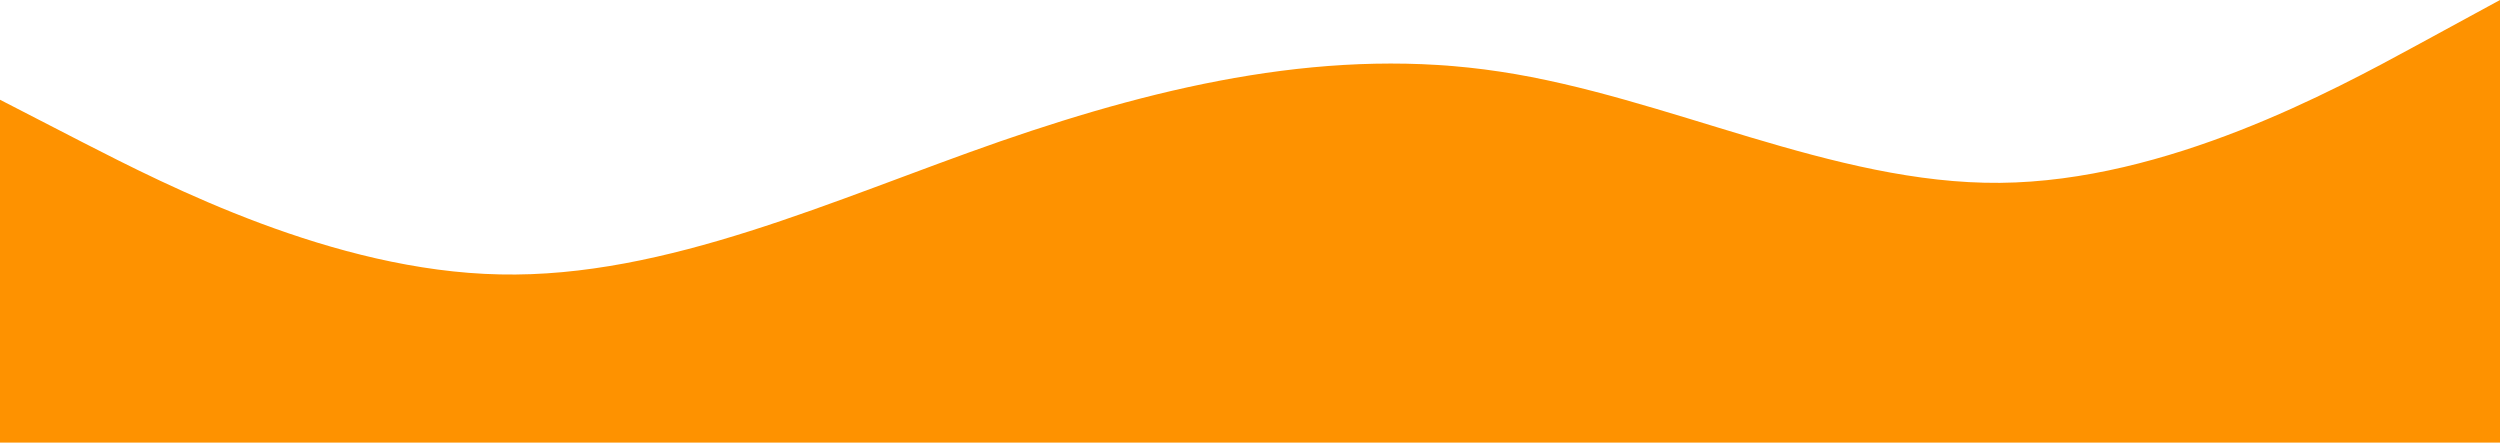
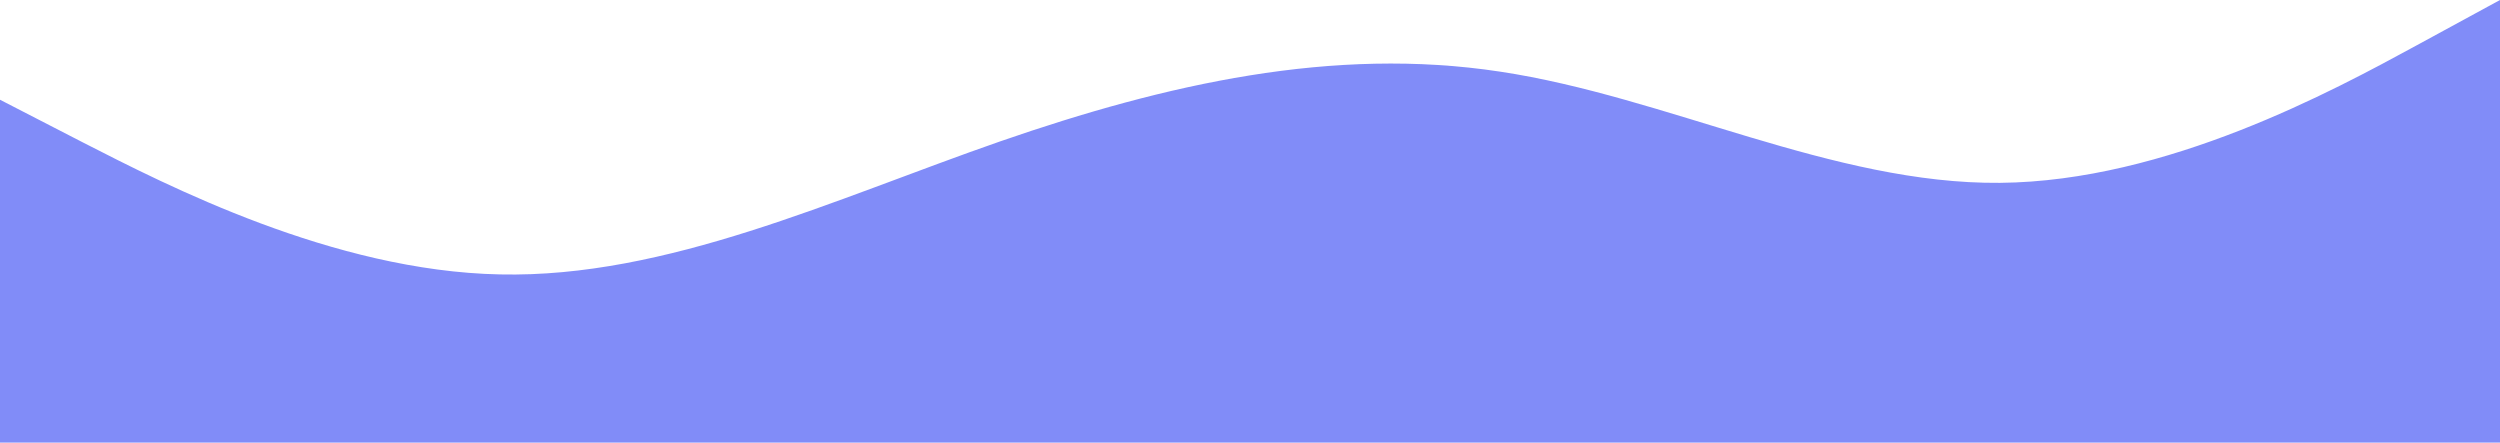
<svg xmlns="http://www.w3.org/2000/svg" width="1440" height="255" viewBox="0 0 1440 255" fill="none">
-   <path d="M0 57.447L48 82.167C96 106.713 192 156.153 288 158.068C384 160.157 480 114.895 576 81.471C672 48.221 768 26.635 864 41.258C960 55.707 1056 106.191 1152 105.32C1248 104.45 1344 52.225 1392 26.113L1440 0V254.944H1392C1344 254.944 1248 254.944 1152 254.944C1056 254.944 960 254.944 864 254.944C768 254.944 672 254.944 576 254.944C480 254.944 384 254.944 288 254.944C192 254.944 96 254.944 48 254.944H0V57.447Z" fill="#fe9200" />
+   <path d="M0 57.447L48 82.167C96 106.713 192 156.153 288 158.068C384 160.157 480 114.895 576 81.471C672 48.221 768 26.635 864 41.258C960 55.707 1056 106.191 1152 105.32C1248 104.45 1344 52.225 1392 26.113L1440 0V254.944H1392C1344 254.944 1248 254.944 1152 254.944C1056 254.944 960 254.944 864 254.944C768 254.944 672 254.944 576 254.944C480 254.944 384 254.944 288 254.944C192 254.944 96 254.944 48 254.944H0V57.447Z" fill="#818CF8" />
</svg>
